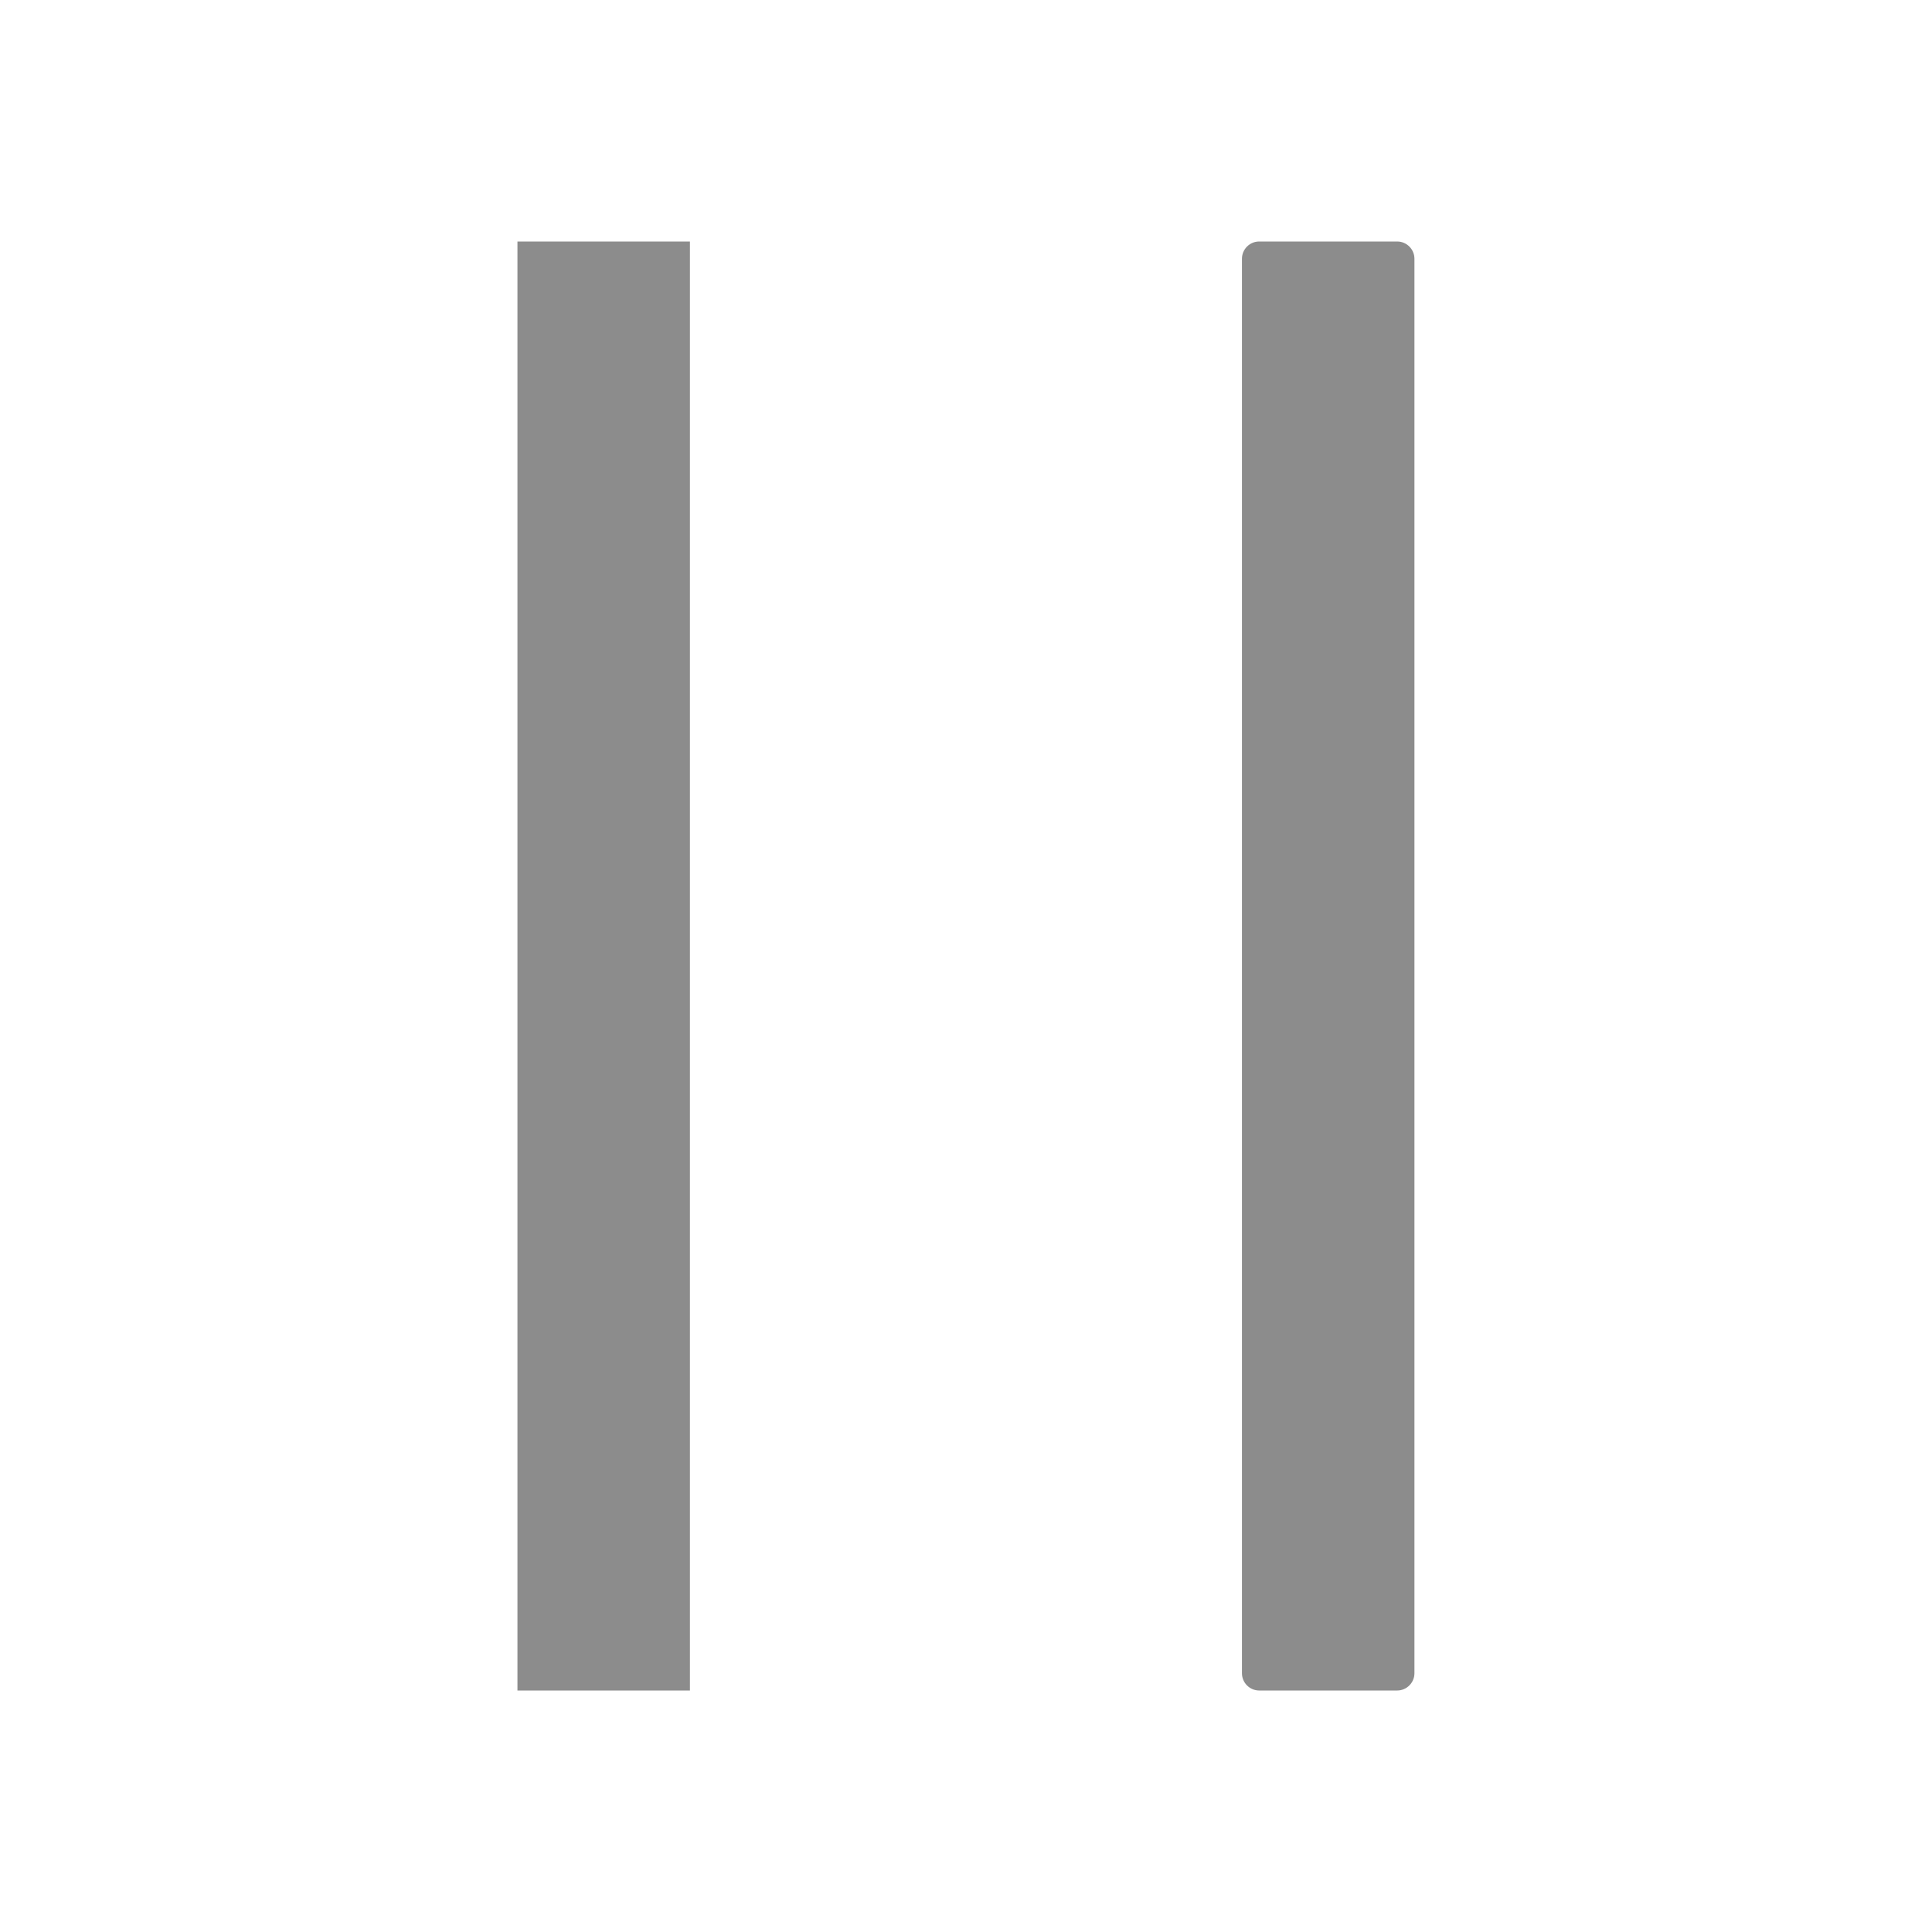
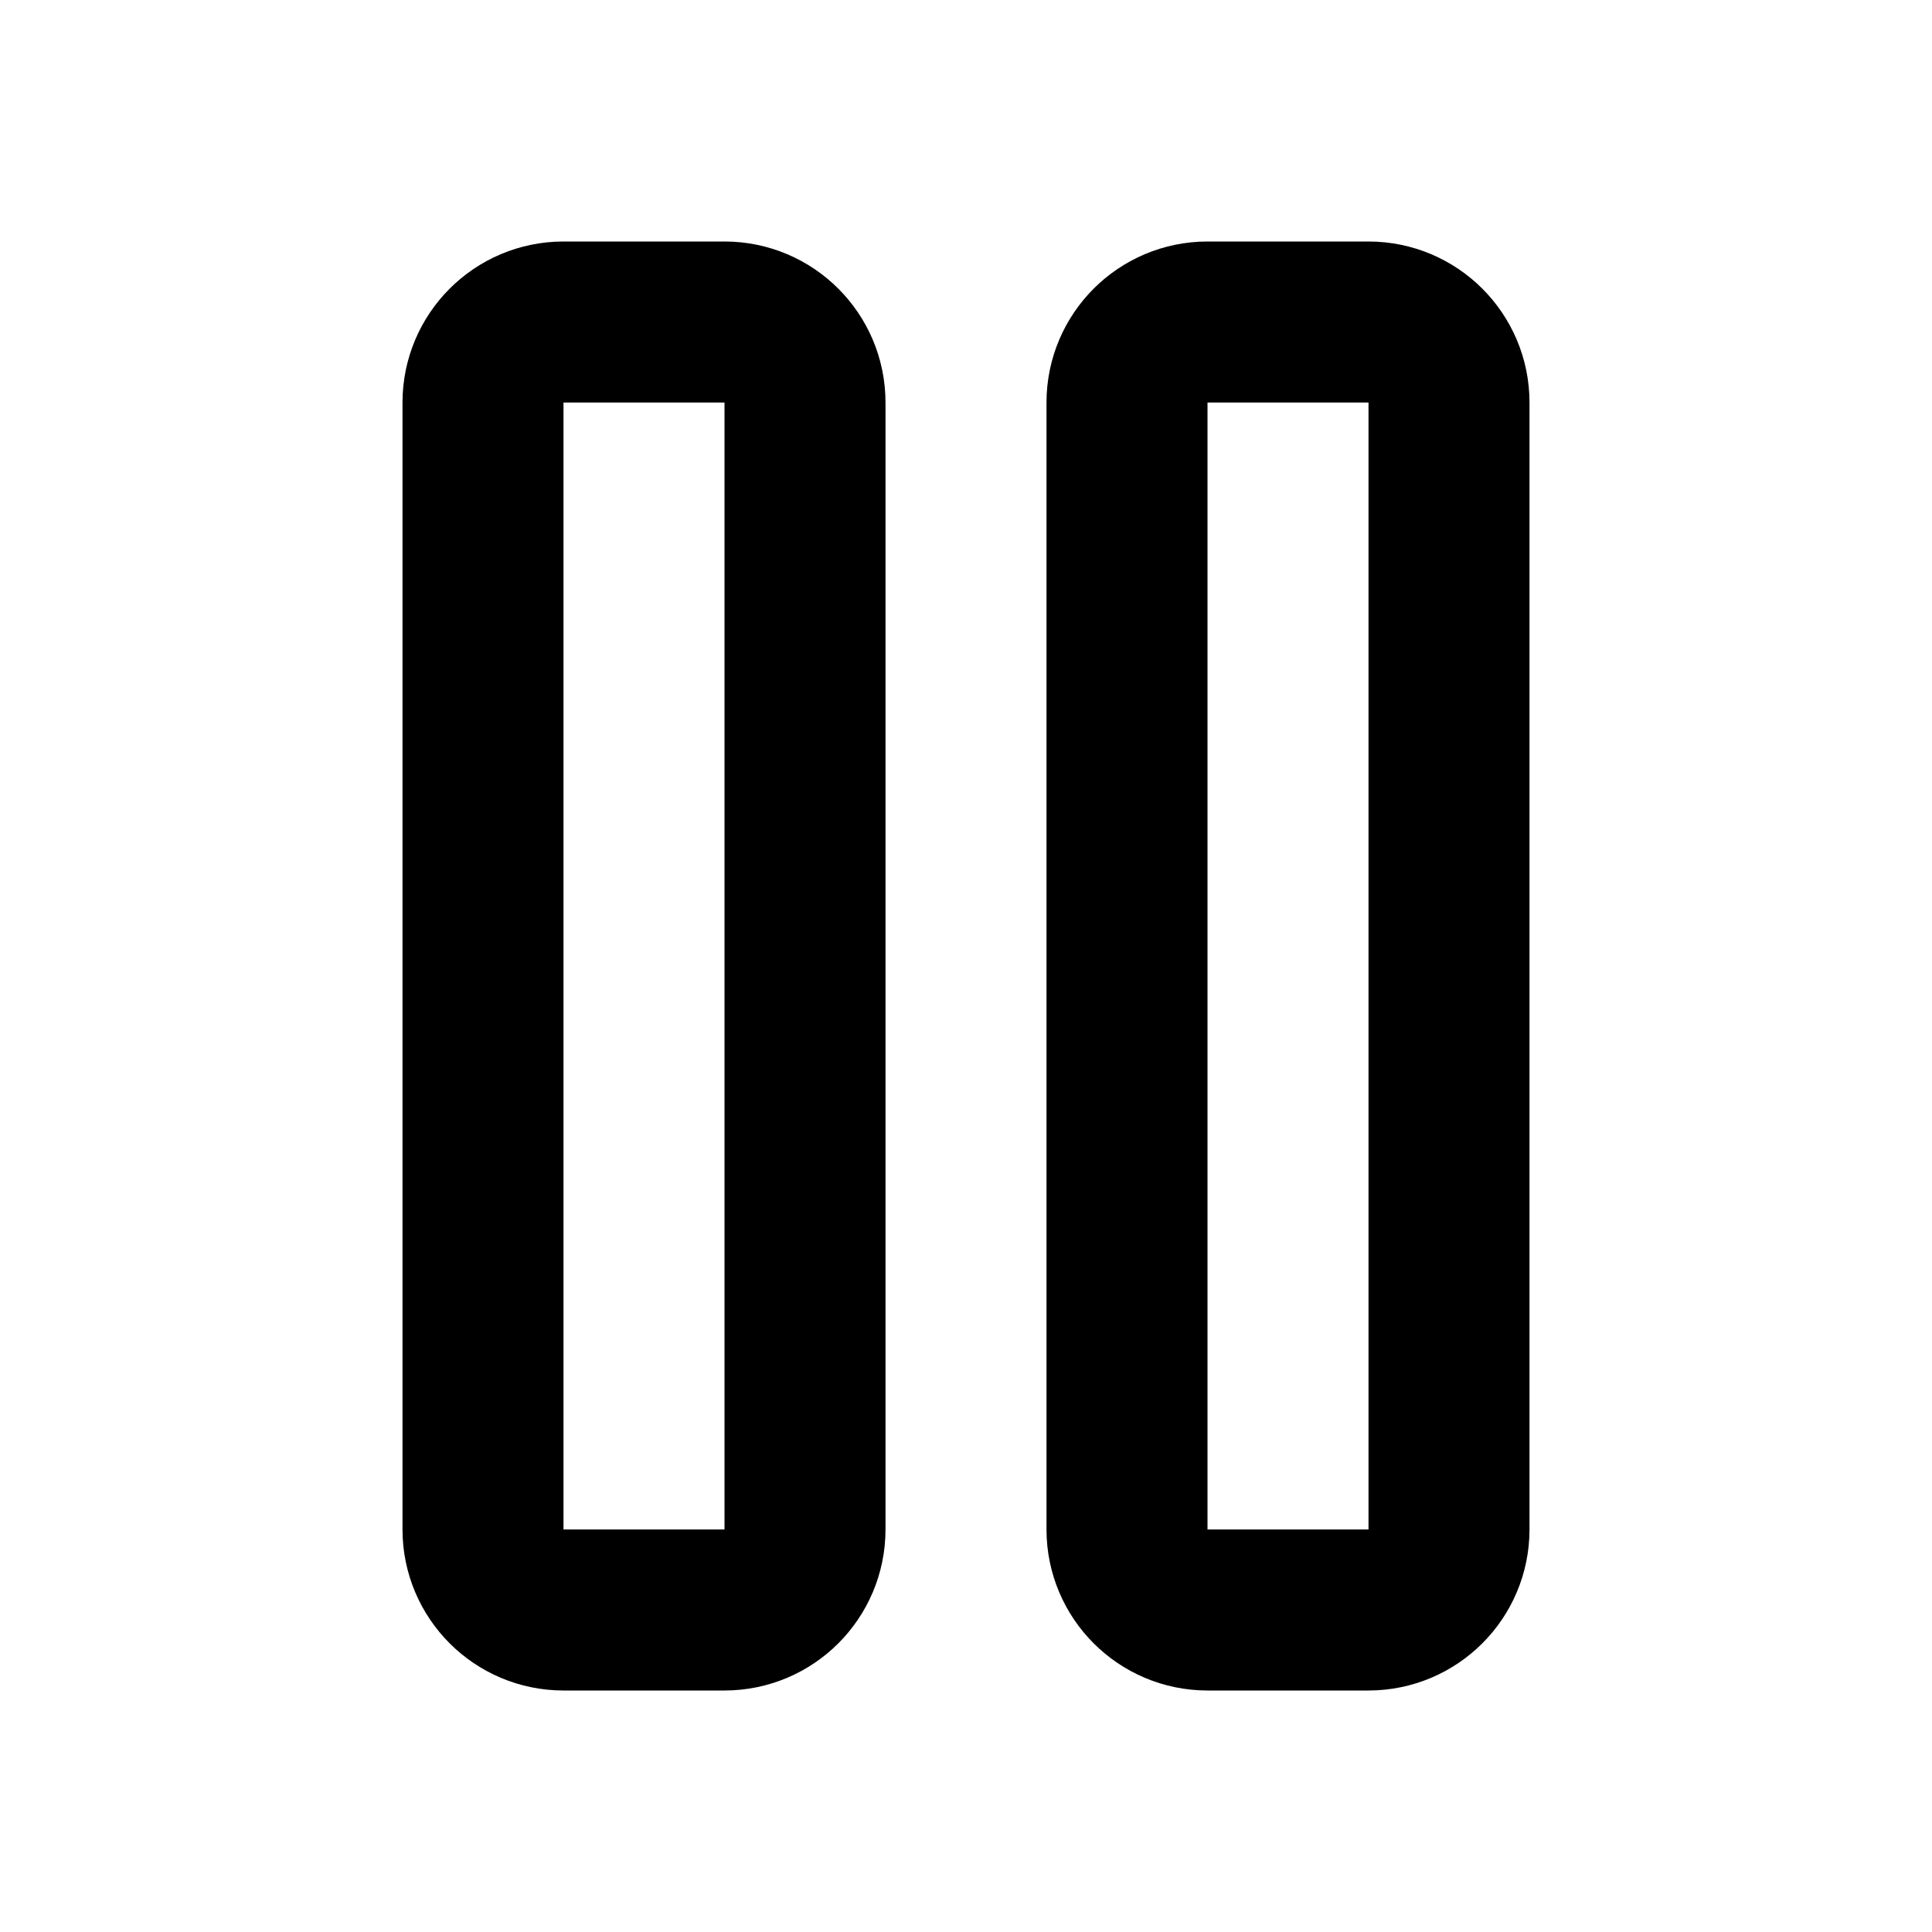
- <svg xmlns="http://www.w3.org/2000/svg" width="36" height="36" viewBox="0 0 36 36" fill="none">
-   <path d="M9.642 4.5H12.856V31.5H9.642V4.5ZM26.035 4.5H23.463C23.286 4.5 23.142 4.645 23.142 4.821V31.179C23.142 31.355 23.286 31.5 23.463 31.5H26.035C26.211 31.5 26.356 31.355 26.356 31.179V4.821C26.356 4.645 26.211 4.5 26.035 4.5Z" fill="black" fill-opacity="0.45" />
+ <svg xmlns="http://www.w3.org/2000/svg" width="24" height="24" viewBox="0 0 24 24" fill="none">
+   <path d="M17 4H15C14.448 4 14 4.448 14 5V19C14 19.552 14.448 20 15 20H17C17.552 20 18 19.552 18 19V5C18 4.448 17.552 4 17 4Z" stroke="black" stroke-width="2" stroke-linecap="round" stroke-linejoin="round" />
+   <path d="M9 4H7C6.448 4 6 4.448 6 5V19C6 19.552 6.448 20 7 20H9C9.552 20 10 19.552 10 19V5C10 4.448 9.552 4 9 4Z" stroke="black" stroke-width="2" stroke-linecap="round" stroke-linejoin="round" />
</svg>
